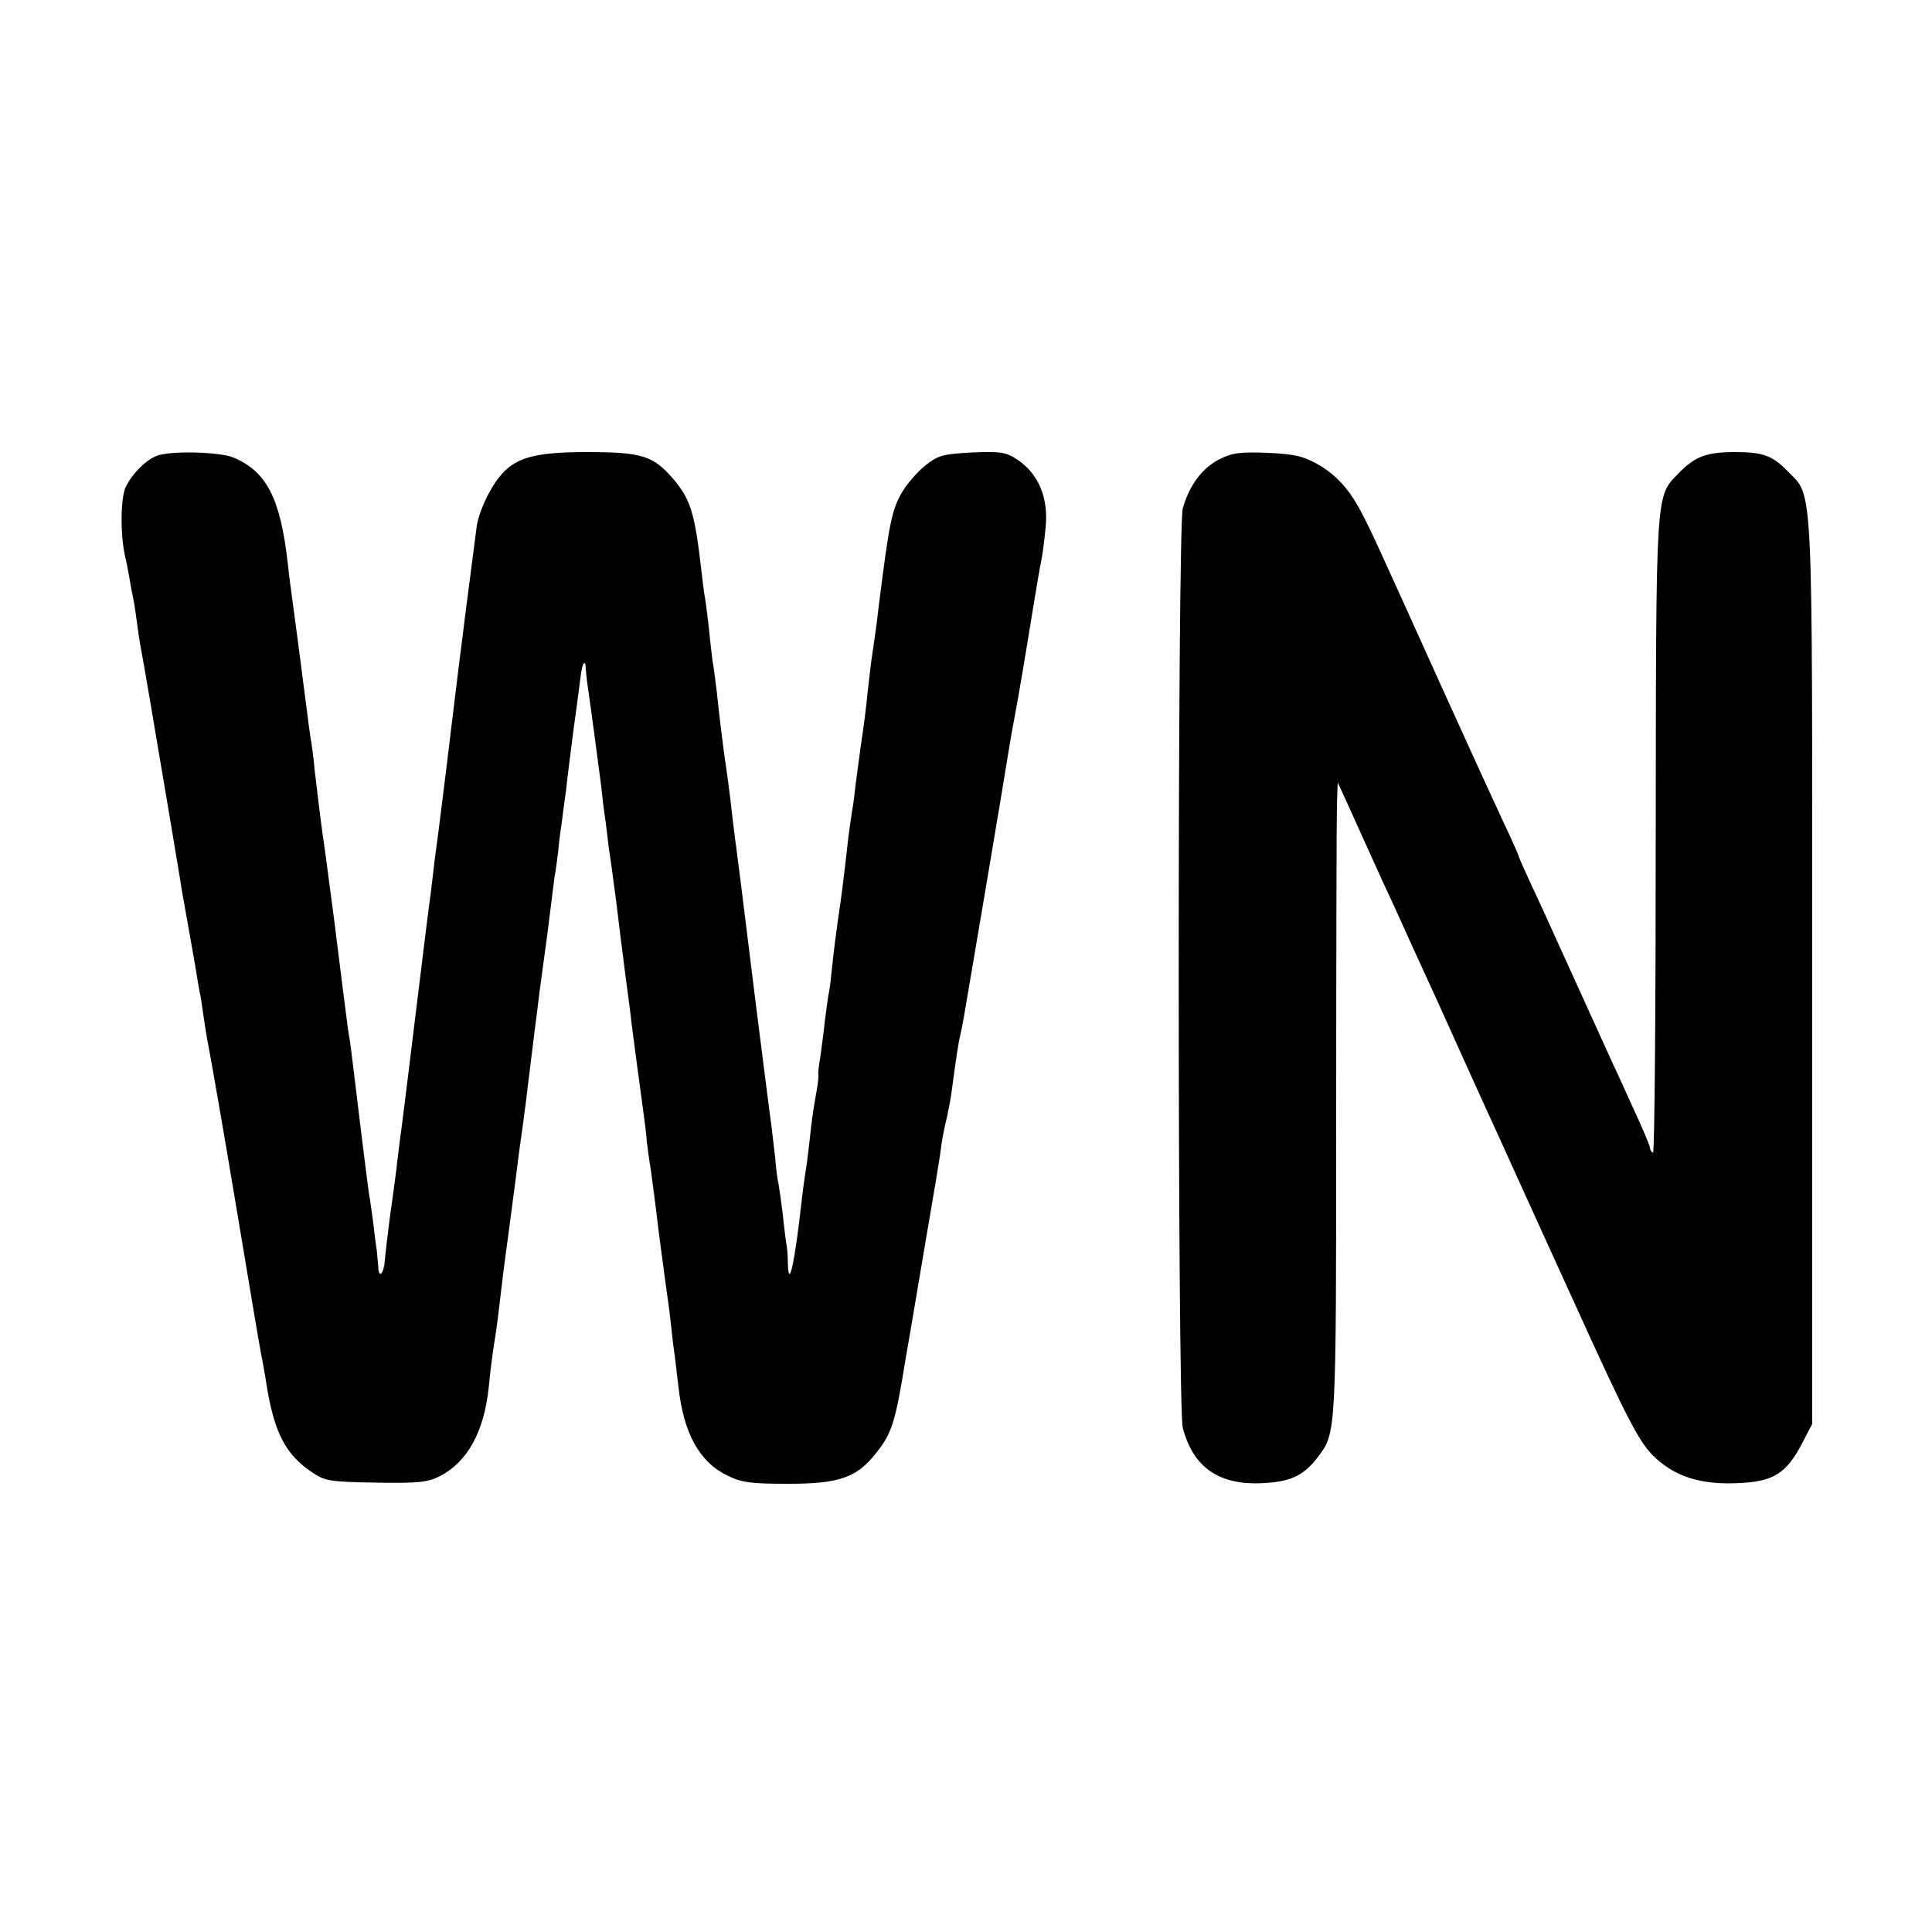
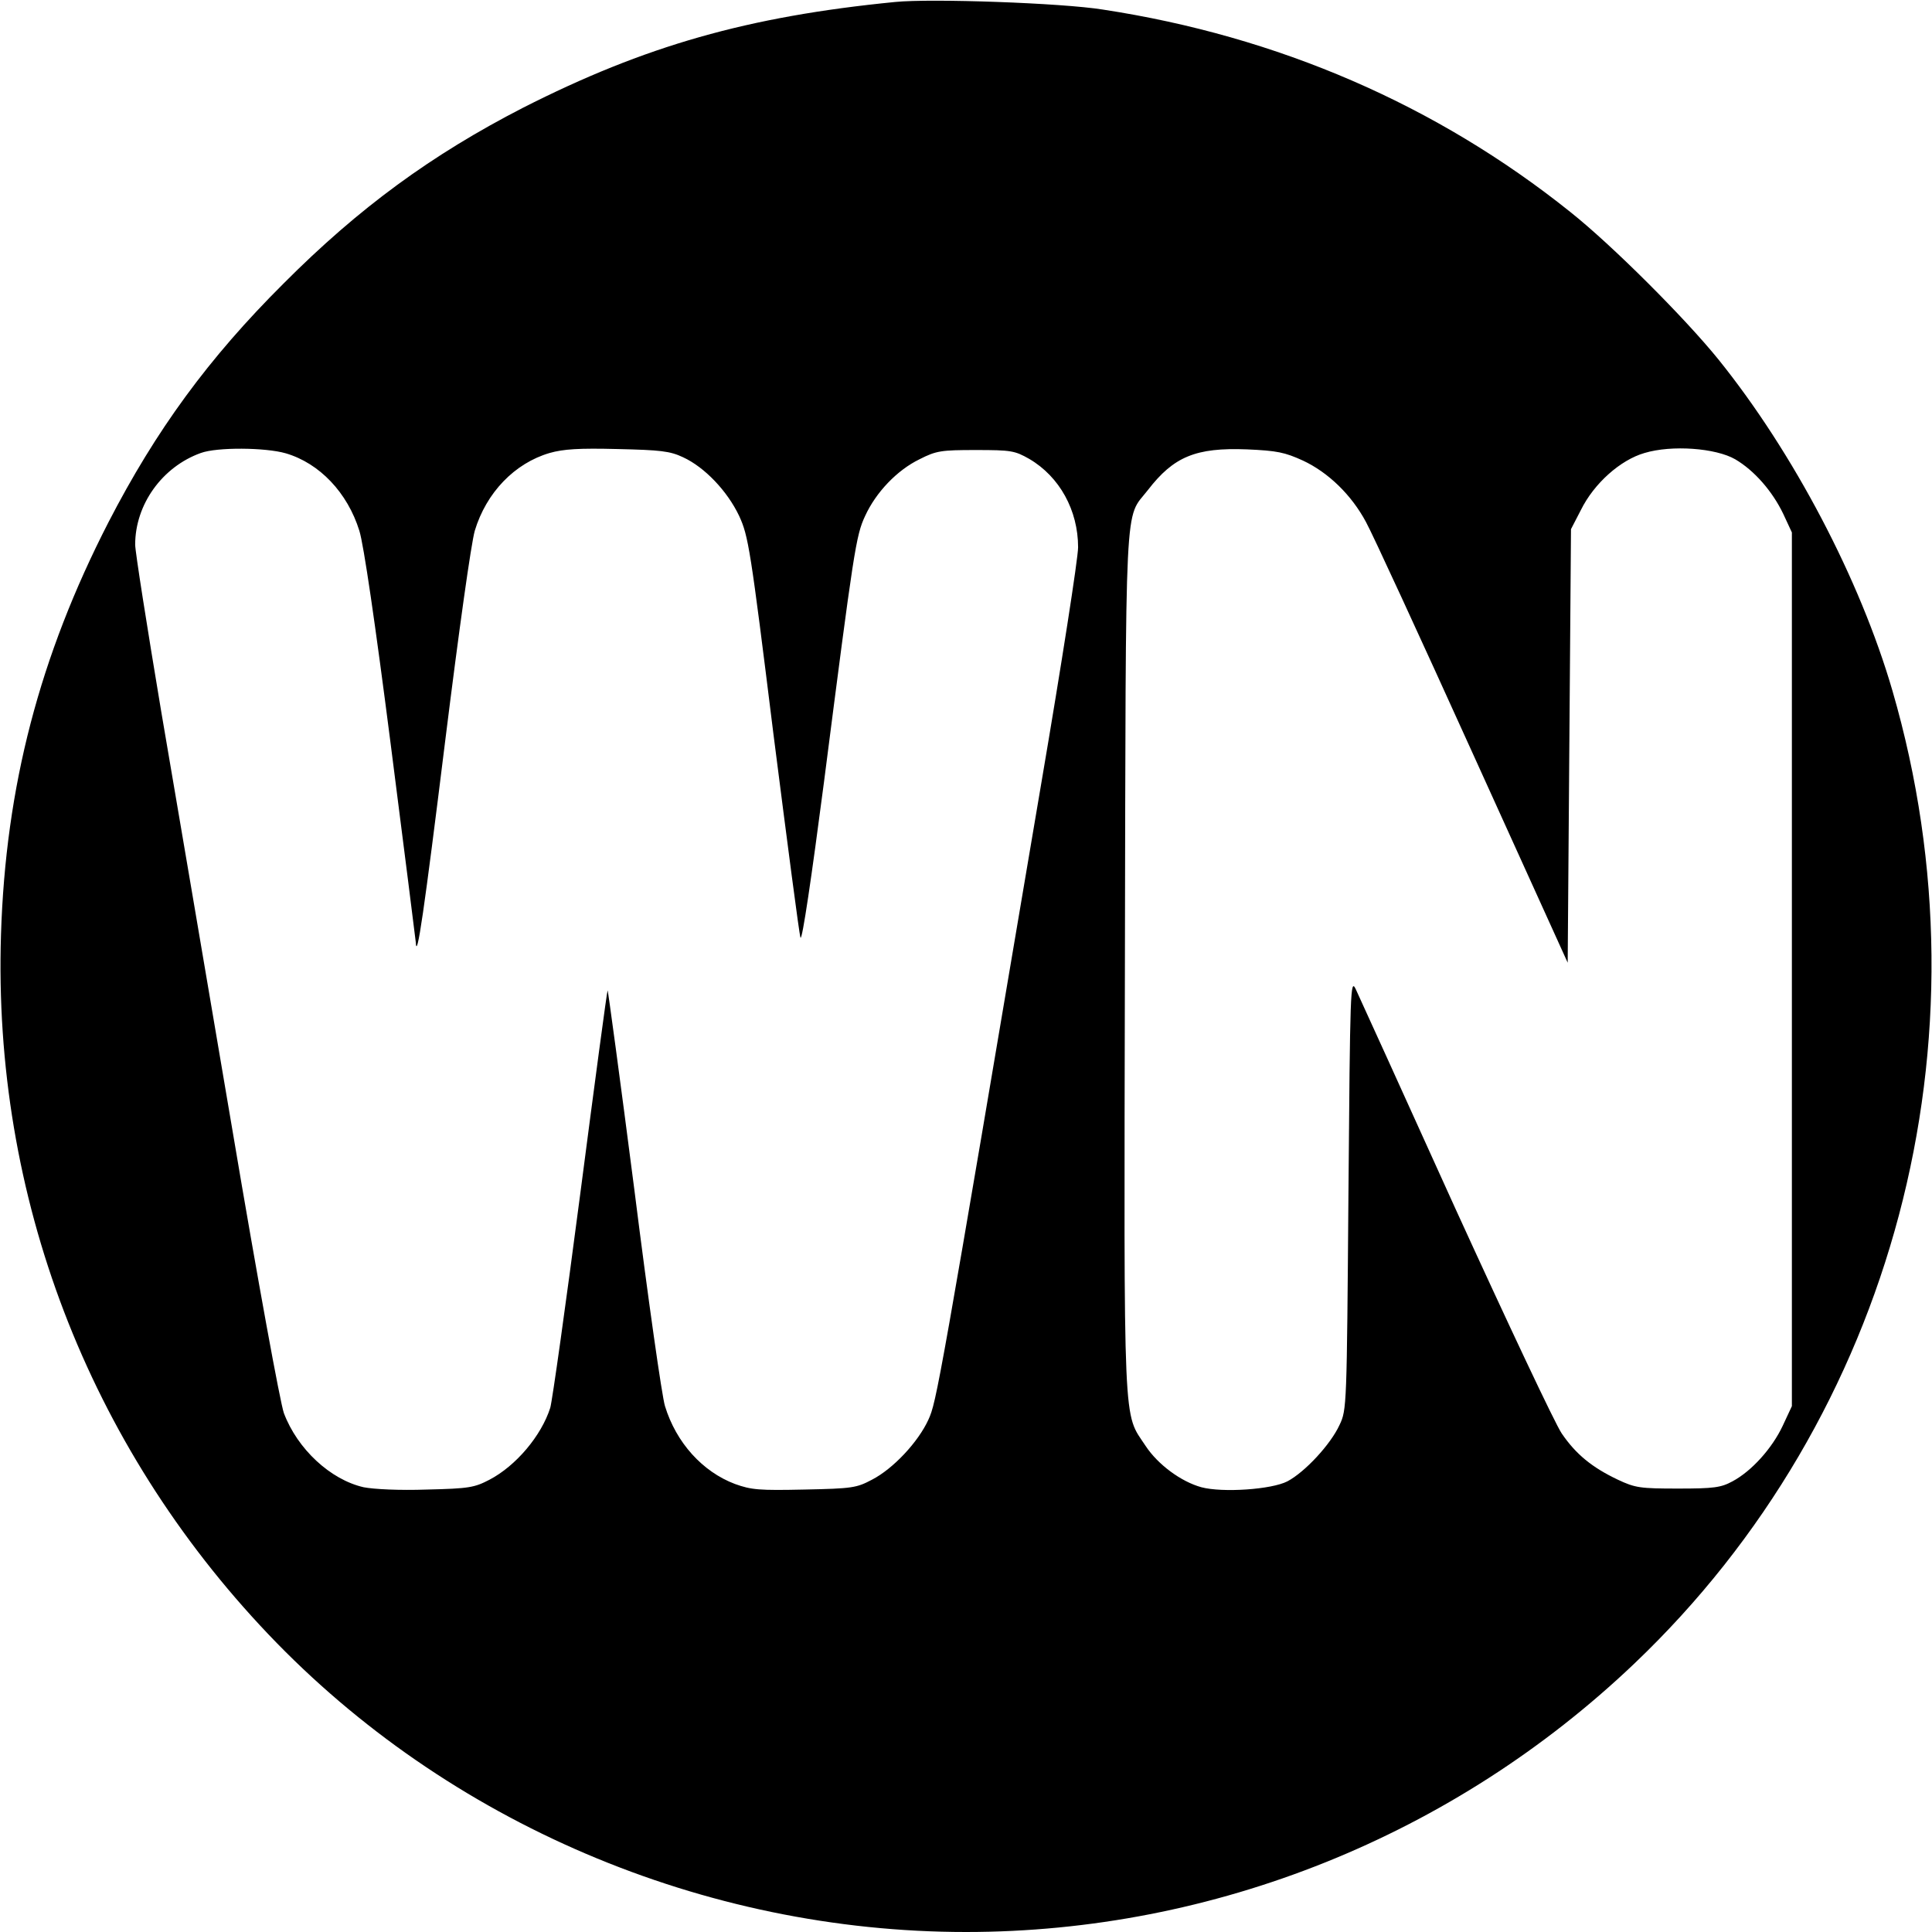
- <svg xmlns="http://www.w3.org/2000/svg" version="1.0" width="500pt" height="500pt" viewBox="0 0 500 500" preserveAspectRatio="xMidYMid meet">
-   <g transform="translate(0,500) scale(0.1,-0.1)" fill="#000000" stroke="none">
-     <path d="M405 3820 c-28 -11 -62 -45 -79 -79 -14 -26 -15 -122 -3 -177 3 -12 8 -37 11 -55 3 -19 8 -45 11 -59 3 -14 7 -43 10 -65 3 -22 7 -51 10 -65 5 -24 32 -184 76 -445 11 -66 22 -133 25 -150 2 -16 11 -66 19 -110 8 -44 17 -97 21 -119 3 -21 8 -48 10 -60 3 -11 7 -39 10 -61 3 -22 9 -60 14 -85 5 -25 37 -207 70 -405 33 -198 62 -371 65 -385 3 -14 10 -52 15 -85 20 -123 49 -179 117 -225 34 -23 46 -25 166 -27 110 -2 135 1 166 17 71 37 114 115 126 231 3 35 10 89 15 119 5 30 11 78 14 105 3 28 12 102 21 165 8 63 18 135 21 160 3 25 7 56 9 70 2 14 9 63 15 110 14 113 19 157 25 203 3 20 7 56 10 80 3 23 8 60 11 82 10 71 12 89 19 145 4 30 8 66 10 80 3 14 7 45 10 70 2 25 7 61 10 80 2 19 7 53 10 75 2 22 11 92 19 155 9 63 17 127 19 142 4 34 13 44 13 15 1 -12 4 -38 7 -57 5 -33 21 -154 33 -245 2 -22 6 -56 9 -75 3 -19 7 -55 10 -80 4 -25 8 -56 10 -70 2 -14 6 -47 10 -75 9 -76 15 -123 25 -200 5 -38 12 -88 14 -110 5 -40 22 -167 32 -240 3 -22 7 -53 8 -70 2 -16 6 -48 10 -70 3 -22 13 -96 21 -165 9 -69 18 -136 20 -150 2 -14 7 -47 10 -75 3 -27 7 -66 10 -85 3 -19 7 -60 11 -90 13 -119 54 -194 127 -229 36 -18 62 -21 157 -21 132 0 177 16 226 78 43 53 51 81 78 247 8 46 13 74 51 300 20 116 39 228 41 250 3 22 10 56 15 75 4 20 11 53 13 74 10 76 17 121 21 136 2 8 6 29 9 45 3 17 28 165 56 330 28 165 53 316 56 335 3 19 11 69 19 110 12 64 26 147 50 295 11 65 15 91 20 115 3 14 8 52 11 85 8 75 -18 138 -71 174 -31 21 -43 23 -119 20 -76 -4 -88 -7 -123 -35 -21 -17 -48 -49 -61 -72 -24 -44 -31 -76 -58 -292 -4 -38 -13 -100 -19 -140 -2 -14 -6 -52 -10 -85 -3 -33 -10 -87 -15 -120 -5 -33 -11 -82 -15 -110 -3 -27 -7 -61 -10 -75 -2 -14 -7 -46 -10 -72 -12 -106 -17 -146 -26 -206 -5 -35 -12 -89 -15 -120 -3 -31 -7 -64 -9 -72 -2 -8 -6 -40 -10 -70 -3 -30 -9 -73 -12 -95 -4 -22 -6 -43 -5 -47 1 -4 -2 -29 -7 -55 -5 -26 -12 -75 -15 -108 -4 -33 -8 -71 -11 -85 -2 -14 -7 -47 -10 -75 -18 -162 -34 -237 -36 -164 0 19 -2 41 -4 50 -1 8 -6 42 -9 75 -4 32 -9 68 -11 79 -3 11 -7 43 -9 70 -3 28 -8 66 -10 85 -3 19 -21 163 -41 320 -38 308 -43 347 -50 400 -3 19 -7 55 -10 80 -6 55 -14 113 -21 160 -6 46 -12 93 -19 160 -4 30 -8 66 -11 80 -2 14 -6 50 -9 80 -3 30 -8 66 -10 80 -3 14 -7 48 -10 75 -17 148 -28 183 -73 236 -52 60 -81 69 -224 69 -138 0 -187 -15 -227 -66 -26 -33 -51 -88 -57 -124 -4 -28 -52 -402 -59 -465 -11 -92 -17 -141 -20 -165 -2 -14 -6 -50 -10 -80 -4 -30 -8 -66 -10 -80 -2 -14 -6 -47 -10 -75 -3 -27 -8 -66 -10 -85 -3 -19 -21 -163 -40 -320 -19 -157 -37 -301 -40 -320 -2 -19 -7 -53 -9 -75 -3 -22 -10 -78 -17 -125 -6 -47 -12 -97 -13 -112 -3 -36 -16 -48 -17 -17 -1 13 -3 33 -4 44 -2 11 -6 43 -9 70 -4 28 -8 61 -11 75 -4 26 -32 253 -41 330 -3 25 -7 56 -9 70 -3 14 -7 45 -10 70 -7 54 -9 69 -29 230 -22 165 -26 200 -31 230 -4 28 -13 101 -21 170 -2 25 -7 63 -11 85 -3 22 -7 49 -8 60 -11 86 -37 285 -40 305 -2 14 -7 50 -10 80 -19 170 -55 240 -141 276 -36 15 -167 18 -199 4z" />
-     <path d="M3155 3811 c-45 -23 -78 -69 -94 -127 -14 -54 -14 -2324 0 -2379 27 -104 96 -151 213 -143 69 4 102 21 138 69 46 61 46 61 46 868 0 421 1 791 2 821 l2 55 23 -50 c30 -66 67 -148 95 -210 13 -27 49 -106 80 -175 32 -69 88 -192 125 -275 37 -82 82 -181 100 -220 17 -38 103 -227 190 -418 134 -295 165 -355 202 -393 55 -55 124 -78 227 -72 86 4 120 26 160 103 l26 50 0 1171 c0 1292 3 1226 -63 1294 -40 41 -64 50 -137 50 -73 0 -103 -11 -145 -54 -61 -63 -59 -34 -60 -938 0 -454 -3 -824 -7 -821 -5 2 -8 8 -8 13 0 4 -18 48 -41 97 -22 48 -46 102 -54 118 -19 42 -117 257 -150 330 -15 33 -42 93 -61 133 -19 41 -34 75 -34 77 0 2 -17 41 -39 87 -21 45 -93 202 -159 348 -182 403 -182 402 -204 445 -33 65 -66 103 -115 132 -39 22 -61 28 -132 31 -72 3 -93 0 -126 -17z" />
+ <svg xmlns="http://www.w3.org/2000/svg" version="1.0" width="586pt" height="586pt" viewBox="0 0 586 586" preserveAspectRatio="xMidYMid meet">
+   <g transform="translate(0,586) scale(0.1,-0.1)" fill="#000000" stroke="none">
+     <path d="M2715 5854 c-447 -44 -759 -133 -1129 -321 -276 -142 -497 -303 -726 -533 -228 -227 -387 -445 -531 -724 -209 -407 -312 -802 -326 -1251 -25 -793 264 -1547 811 -2122 544 -572 1321 -903 2116 -903 752 0 1479 292 2027 814 788 750 1091 1892 783 2951 -98 337 -300 722 -528 1005 -102 126 -322 346 -449 447 -406 325 -887 533 -1418 614 -124 20 -521 34 -630 23z m-1848 -1369 c102 -30 187 -119 223 -235 13 -41 48 -280 95 -647 41 -320 75 -590 76 -600 3 -63 26 98 89 607 43 346 79 601 90 640 35 116 121 205 227 236 42 12 90 15 206 12 130 -3 159 -6 199 -25 65 -30 134 -102 170 -178 28 -61 34 -97 104 -662 42 -329 78 -606 82 -617 5 -11 34 186 71 470 91 708 97 749 125 809 33 72 97 139 165 172 51 26 66 28 171 28 107 0 118 -2 162 -27 92 -54 148 -156 148 -268 0 -33 -50 -354 -111 -712 -313 -1851 -318 -1879 -343 -1934 -31 -68 -107 -149 -171 -182 -47 -25 -60 -27 -205 -30 -138 -3 -161 -1 -211 17 -98 37 -178 125 -212 236 -9 28 -51 323 -93 657 -43 334 -80 606 -81 604 -2 -2 -39 -279 -83 -617 -44 -337 -85 -629 -91 -649 -27 -85 -104 -176 -184 -218 -46 -24 -62 -27 -190 -30 -84 -3 -161 1 -192 7 -101 23 -201 116 -242 225 -11 31 -78 395 -156 858 -75 441 -172 1013 -216 1270 -43 257 -79 485 -79 506 0 122 82 236 199 278 49 18 196 17 258 -1z m3085 -22 c77 -36 147 -104 191 -186 19 -34 164 -349 323 -700 l289 -637 5 657 5 658 30 58 c40 81 120 152 193 173 83 25 216 15 275 -19 58 -34 113 -97 146 -166 l26 -56 0 -1325 0 -1325 -28 -60 c-32 -68 -94 -137 -152 -168 -35 -19 -56 -22 -165 -22 -115 0 -130 2 -183 27 -78 37 -127 77 -170 140 -20 29 -165 337 -323 683 -157 347 -293 646 -302 665 -16 33 -17 2 -22 -620 -5 -647 -5 -656 -27 -702 -27 -59 -105 -143 -158 -171 -48 -25 -197 -35 -261 -18 -62 17 -132 69 -169 125 -69 105 -66 21 -63 1467 3 1450 -2 1340 70 1433 78 101 145 129 300 123 92 -4 115 -9 170 -34z" />
  </g>
</svg>
